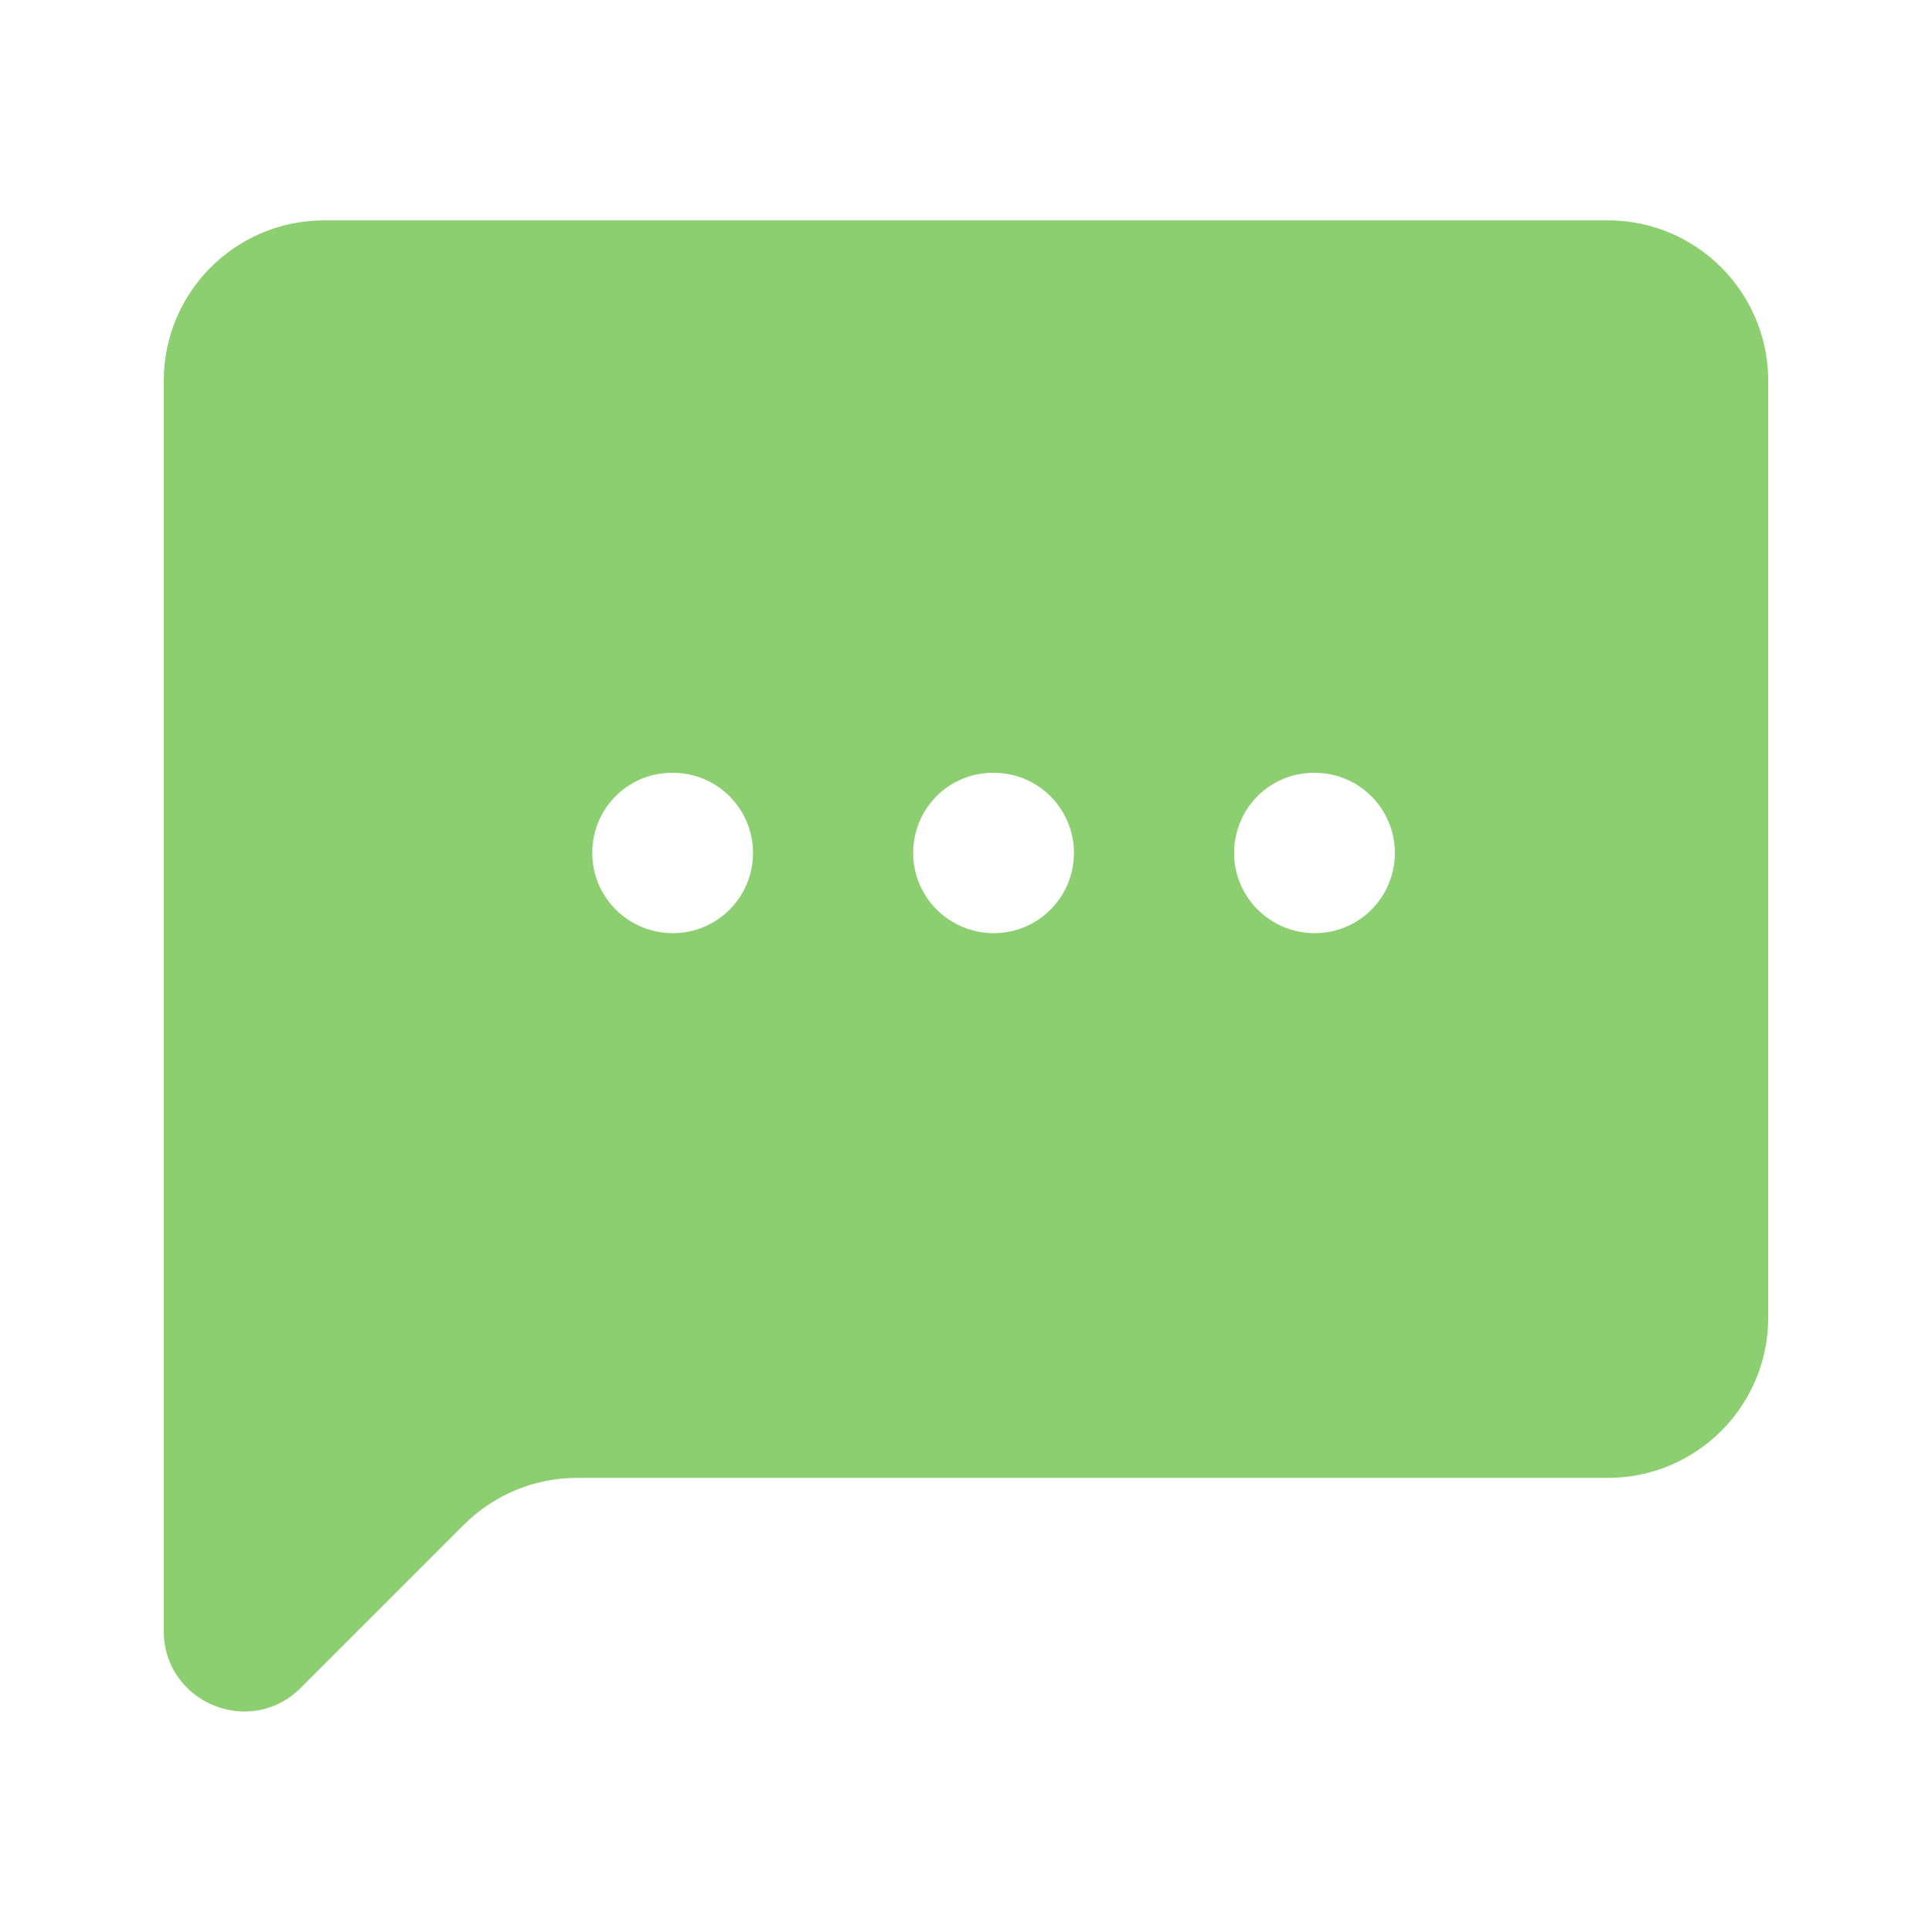
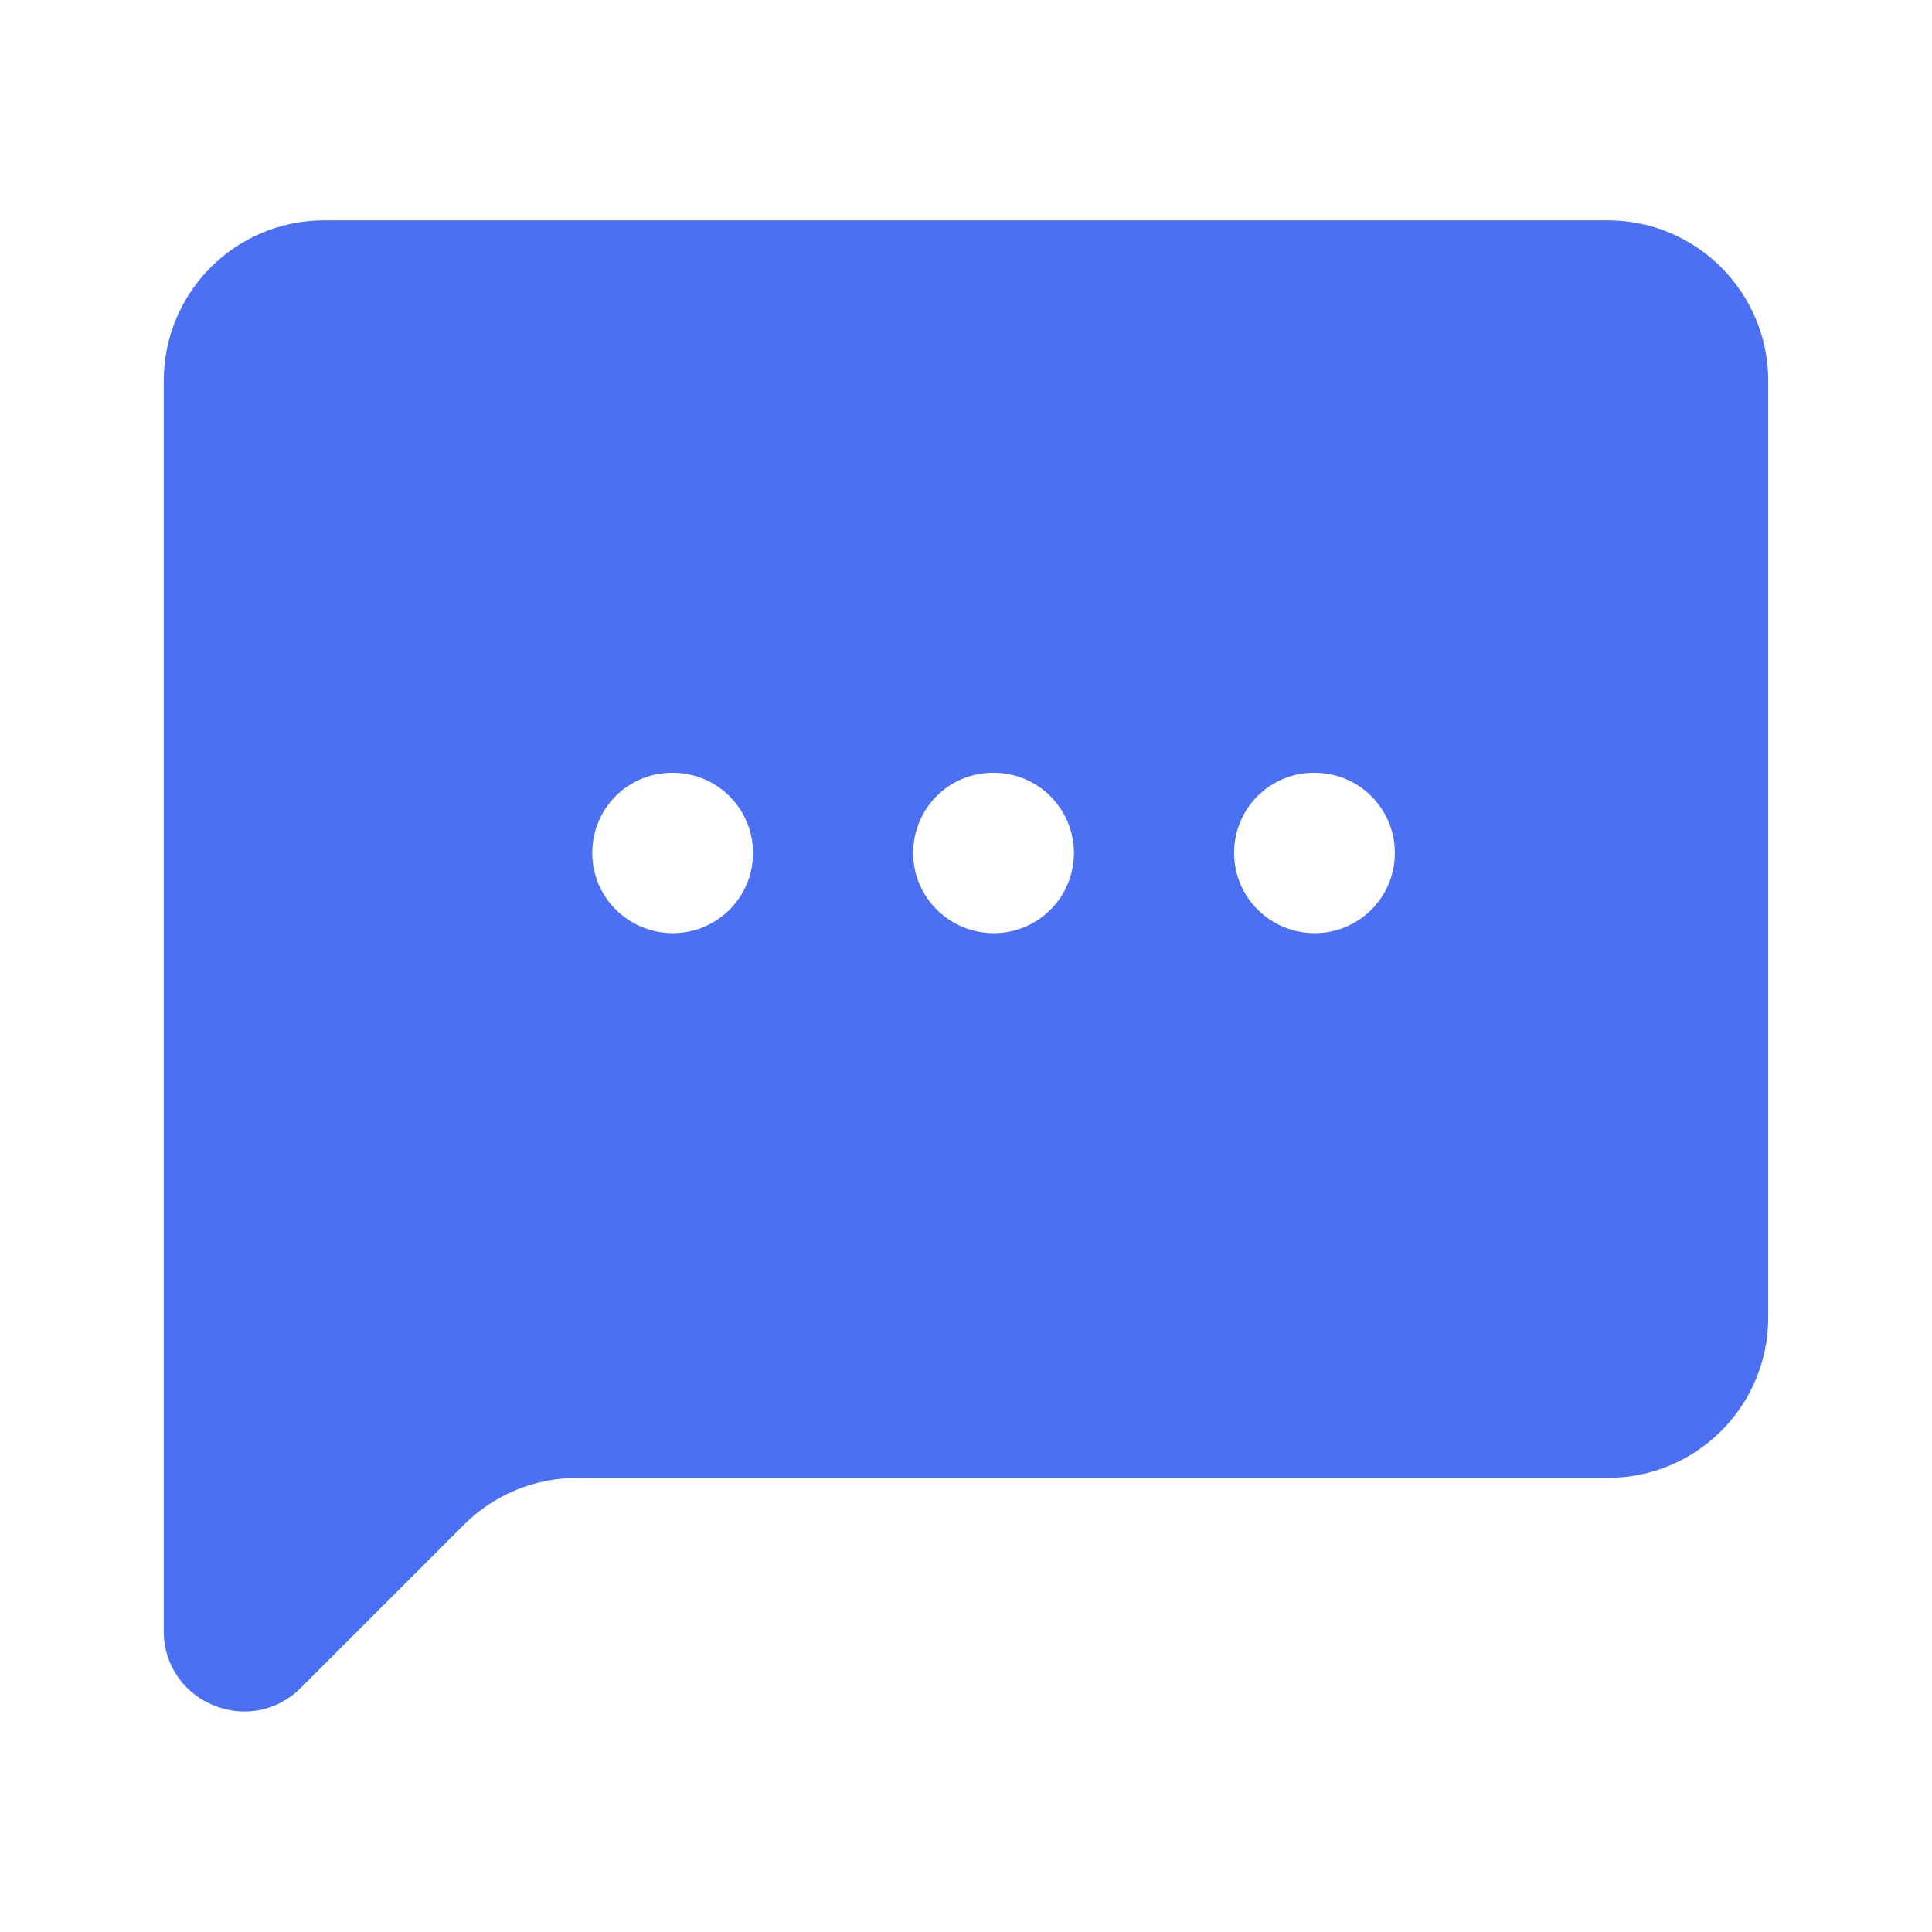
<svg xmlns="http://www.w3.org/2000/svg" version="1.1" id="图层_1" x="0px" y="0px" viewBox="0 0 1024 1024" style="enable-background:new 0 0 1024 1024;" xml:space="preserve">
  <style type="text/css">
- 	.st0{fill:#8BCF70;}
+ 	.st0{fill:#4b70f3;}
</style>
  <g>
    <path class="st0" d="M852.2,116.8H171.8c-47,0-85,38.1-85,85v662.7c0,37.9,45.8,56.9,72.6,30.1l86.4-86.4   c16-16,37.6-24.9,60.1-24.9h546.3c47,0,85-38.1,85-85V201.9C937.2,154.9,899.1,116.8,852.2,116.8z M356.6,494.6   c-23.5,0-42.7-19-42.7-42.5s18.8-42.5,42.3-42.5h0.4c23.5,0,42.5,19,42.5,42.5S380.1,494.6,356.6,494.6z M526.7,494.6   c-23.5,0-42.7-19-42.7-42.5s18.8-42.5,42.3-42.5h0.4c23.5,0,42.5,19,42.5,42.5S550.2,494.6,526.7,494.6z M696.8,494.6   c-23.5,0-42.7-19-42.7-42.5s18.8-42.5,42.3-42.5h0.4c23.5,0,42.5,19,42.5,42.5S720.3,494.6,696.8,494.6z" />
  </g>
</svg>
